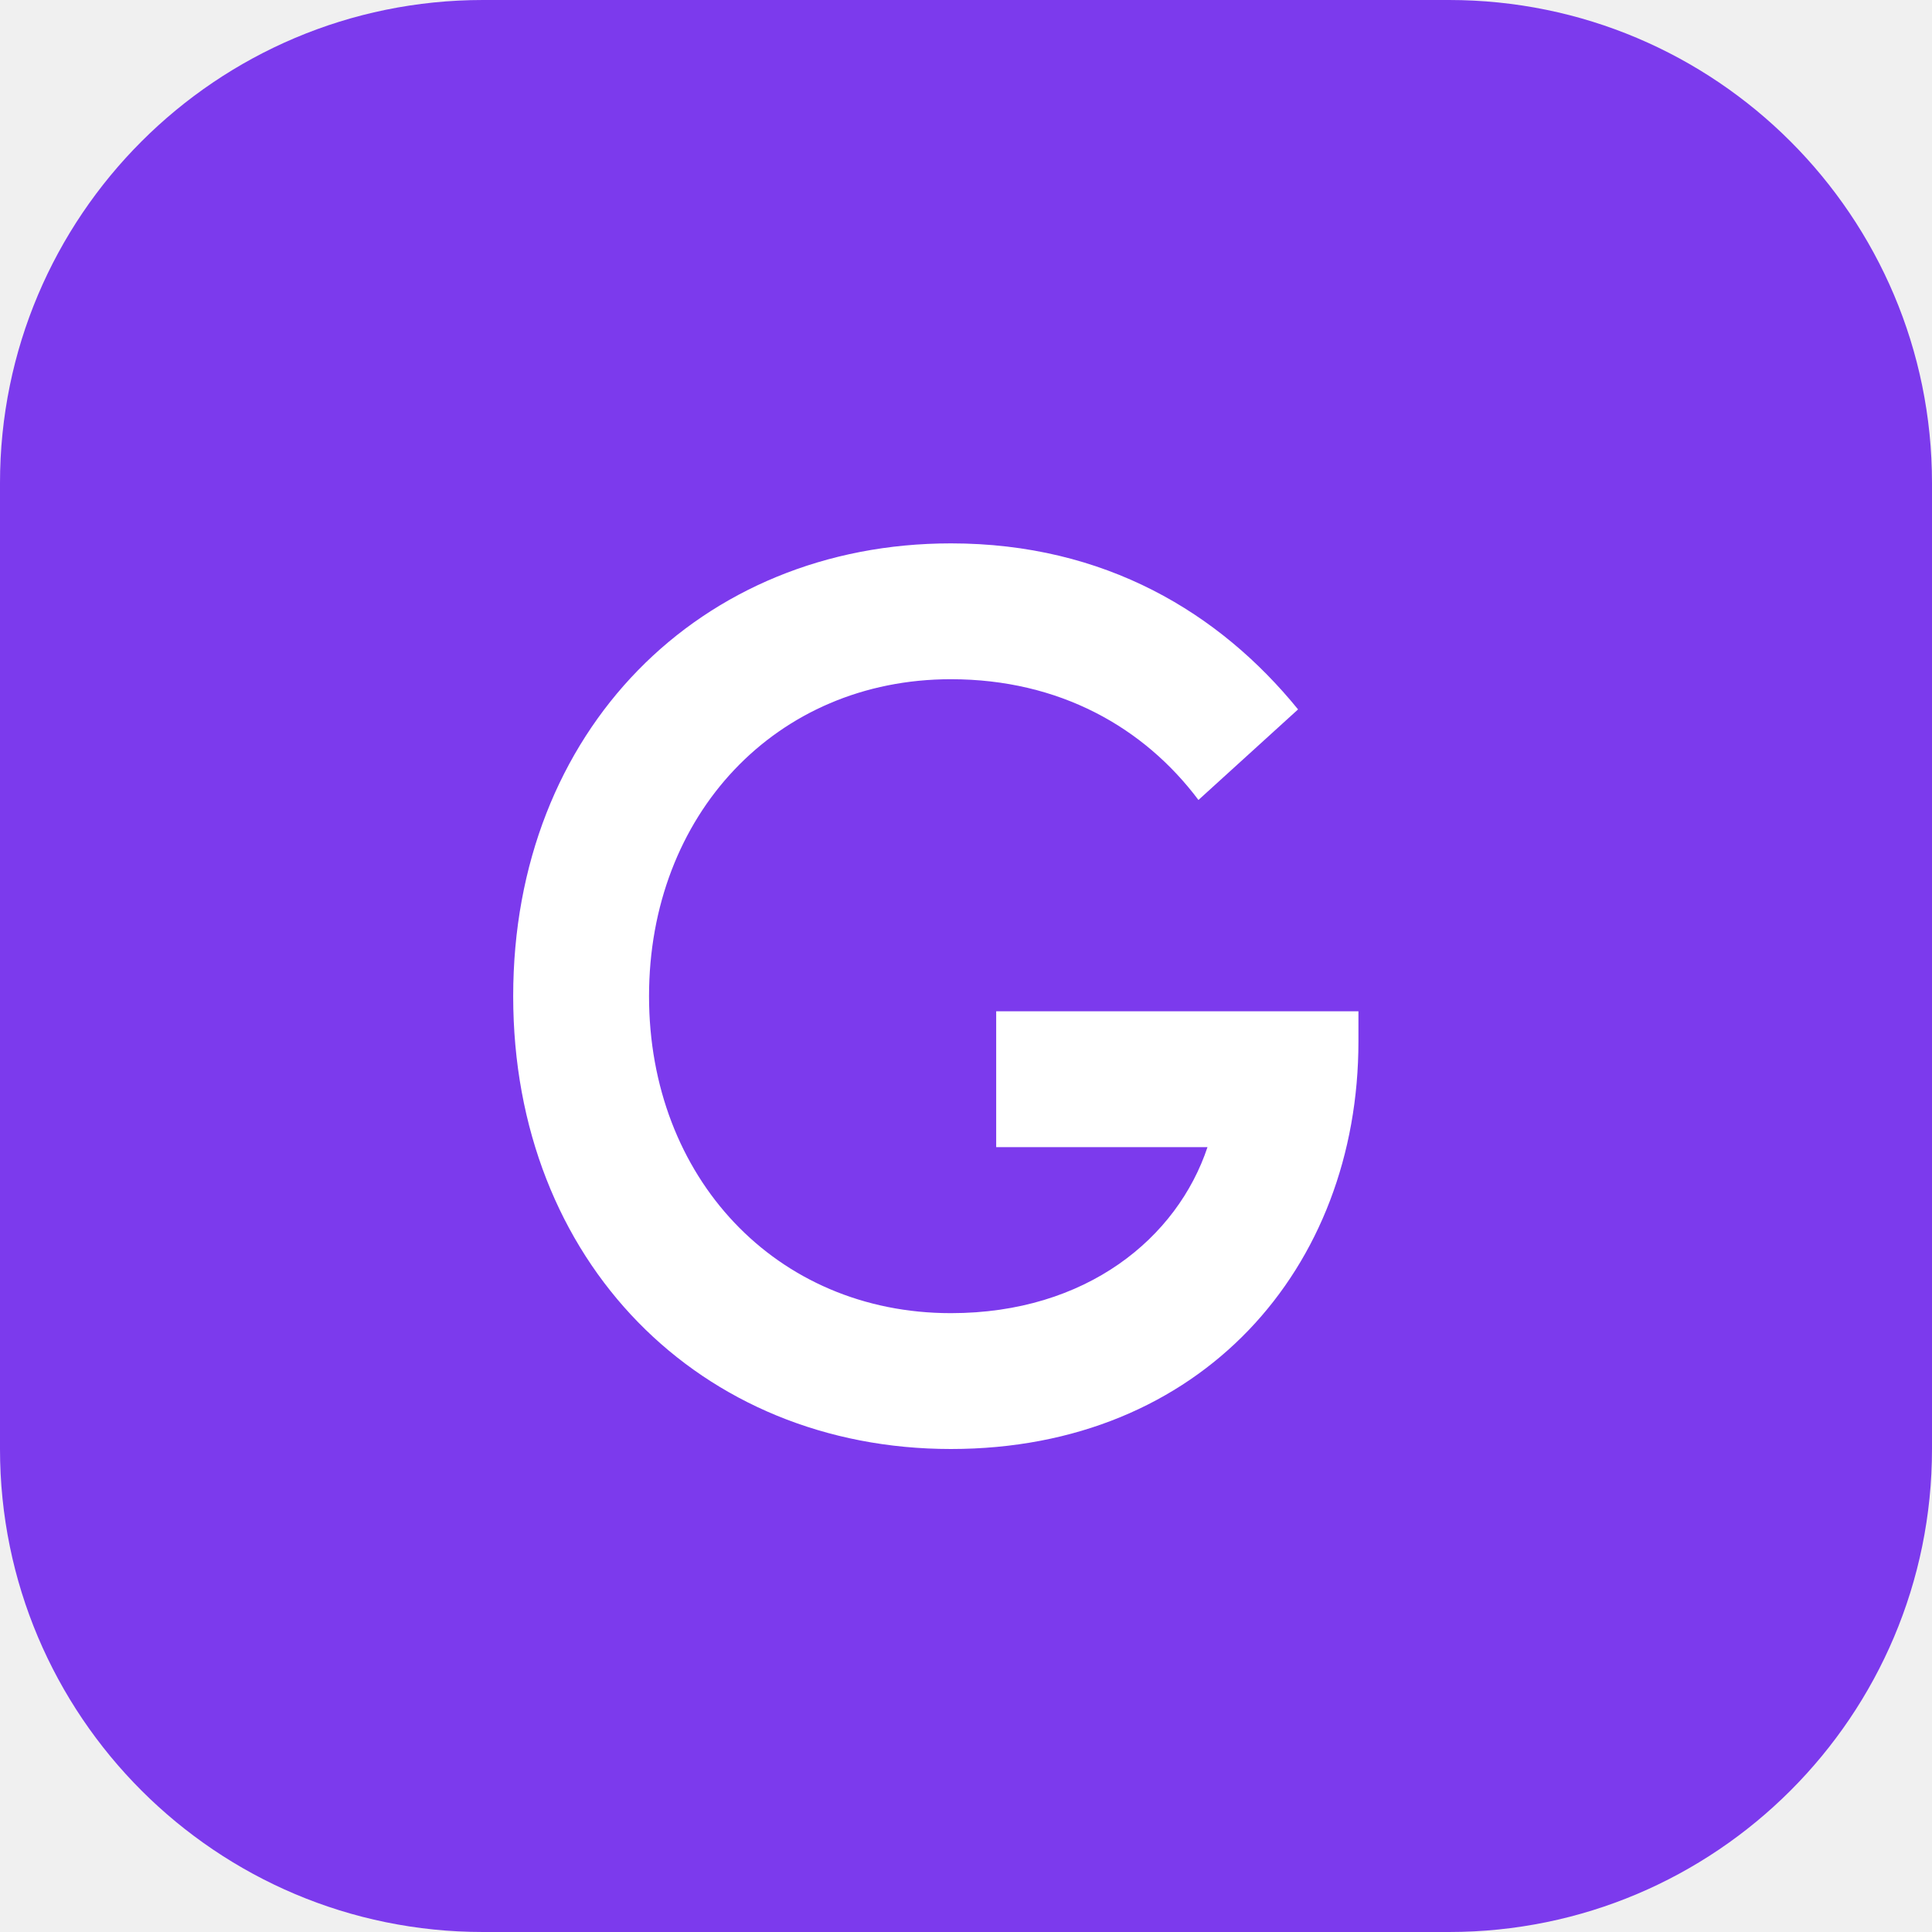
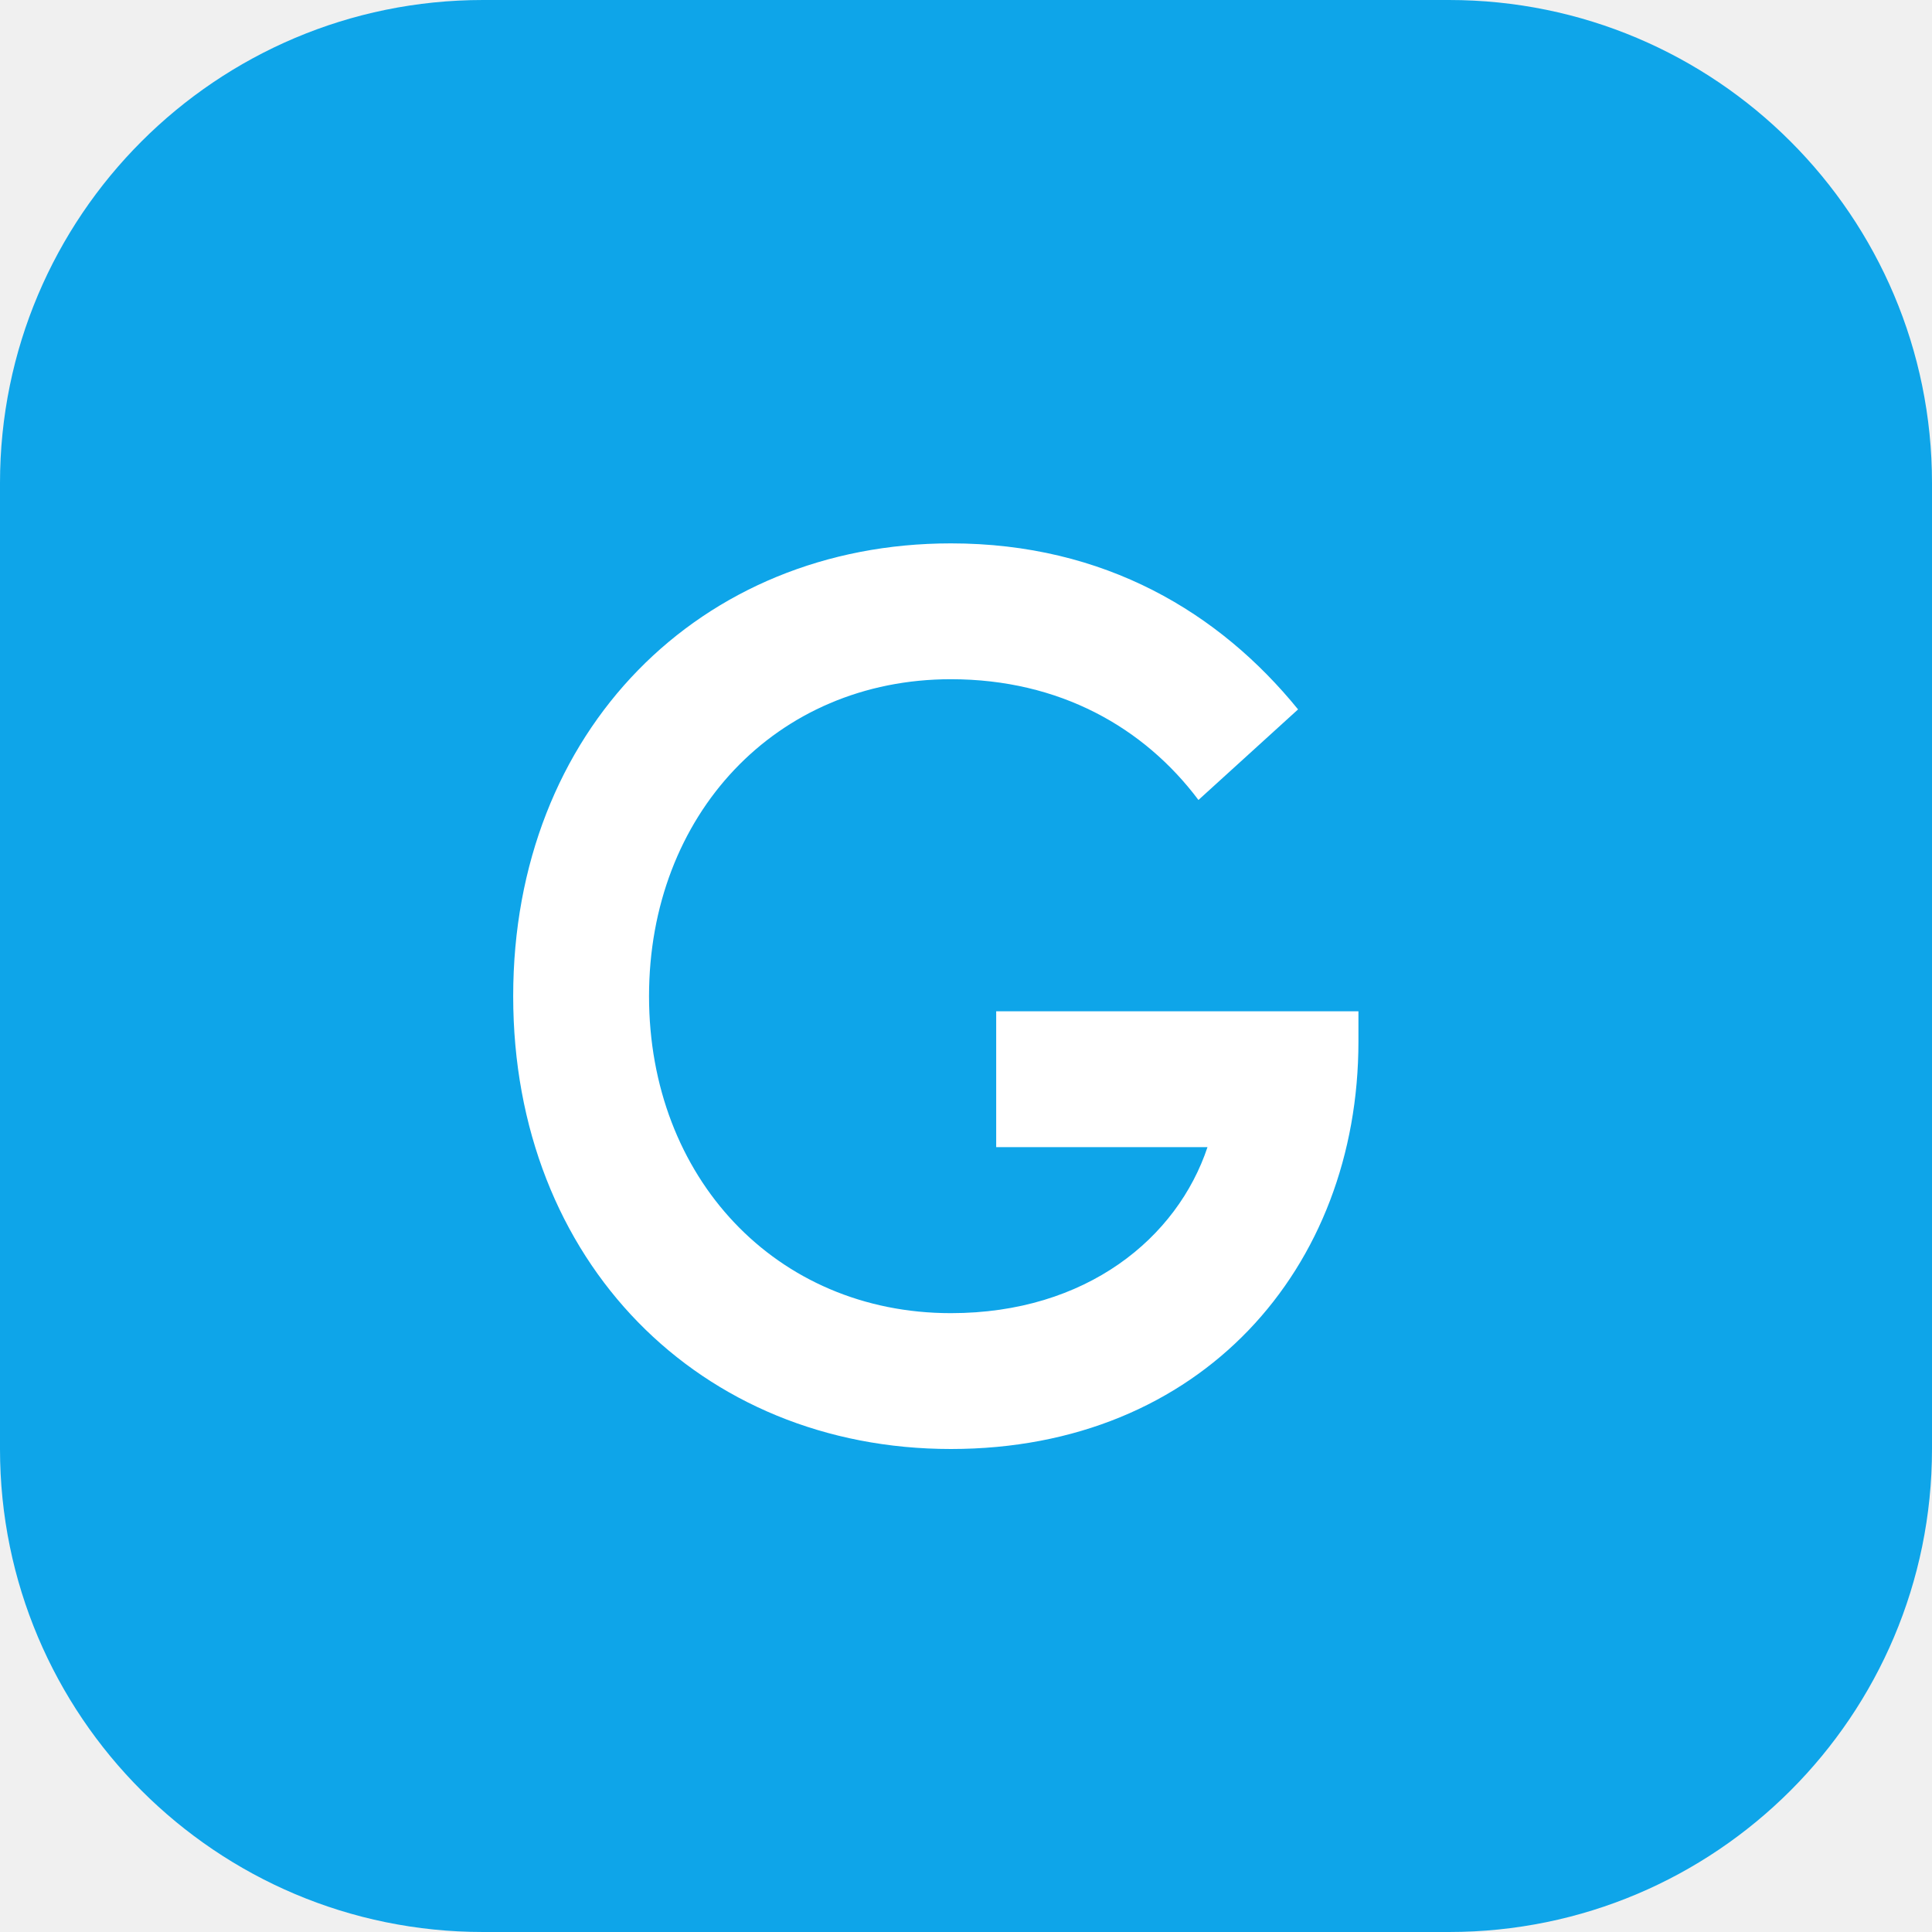
<svg xmlns="http://www.w3.org/2000/svg" viewBox="0 0 32 32" fill="none">
-   <rect width="32" height="32" rx="8" fill="#7C3AED" />
+   <rect width="32" height="32" rx="8" fill="#0EA5E9" />
  <path d="M22.5 16.75h-6v2.25h3.5c-.5 1.5-2 2.75-4.25 2.75-2.9 0-5-2.25-5-5.25s2.1-5.25 5-5.25c1.8 0 3.2.8 4.1 2l1.65-1.5C20.2 10.15 18.3 9 15.75 9 11.6 9 8.5 12.1 8.5 16.5S11.6 24 15.75 24c4.15 0 6.75-3 6.75-6.75v-.5z" fill="white" />
</svg>
